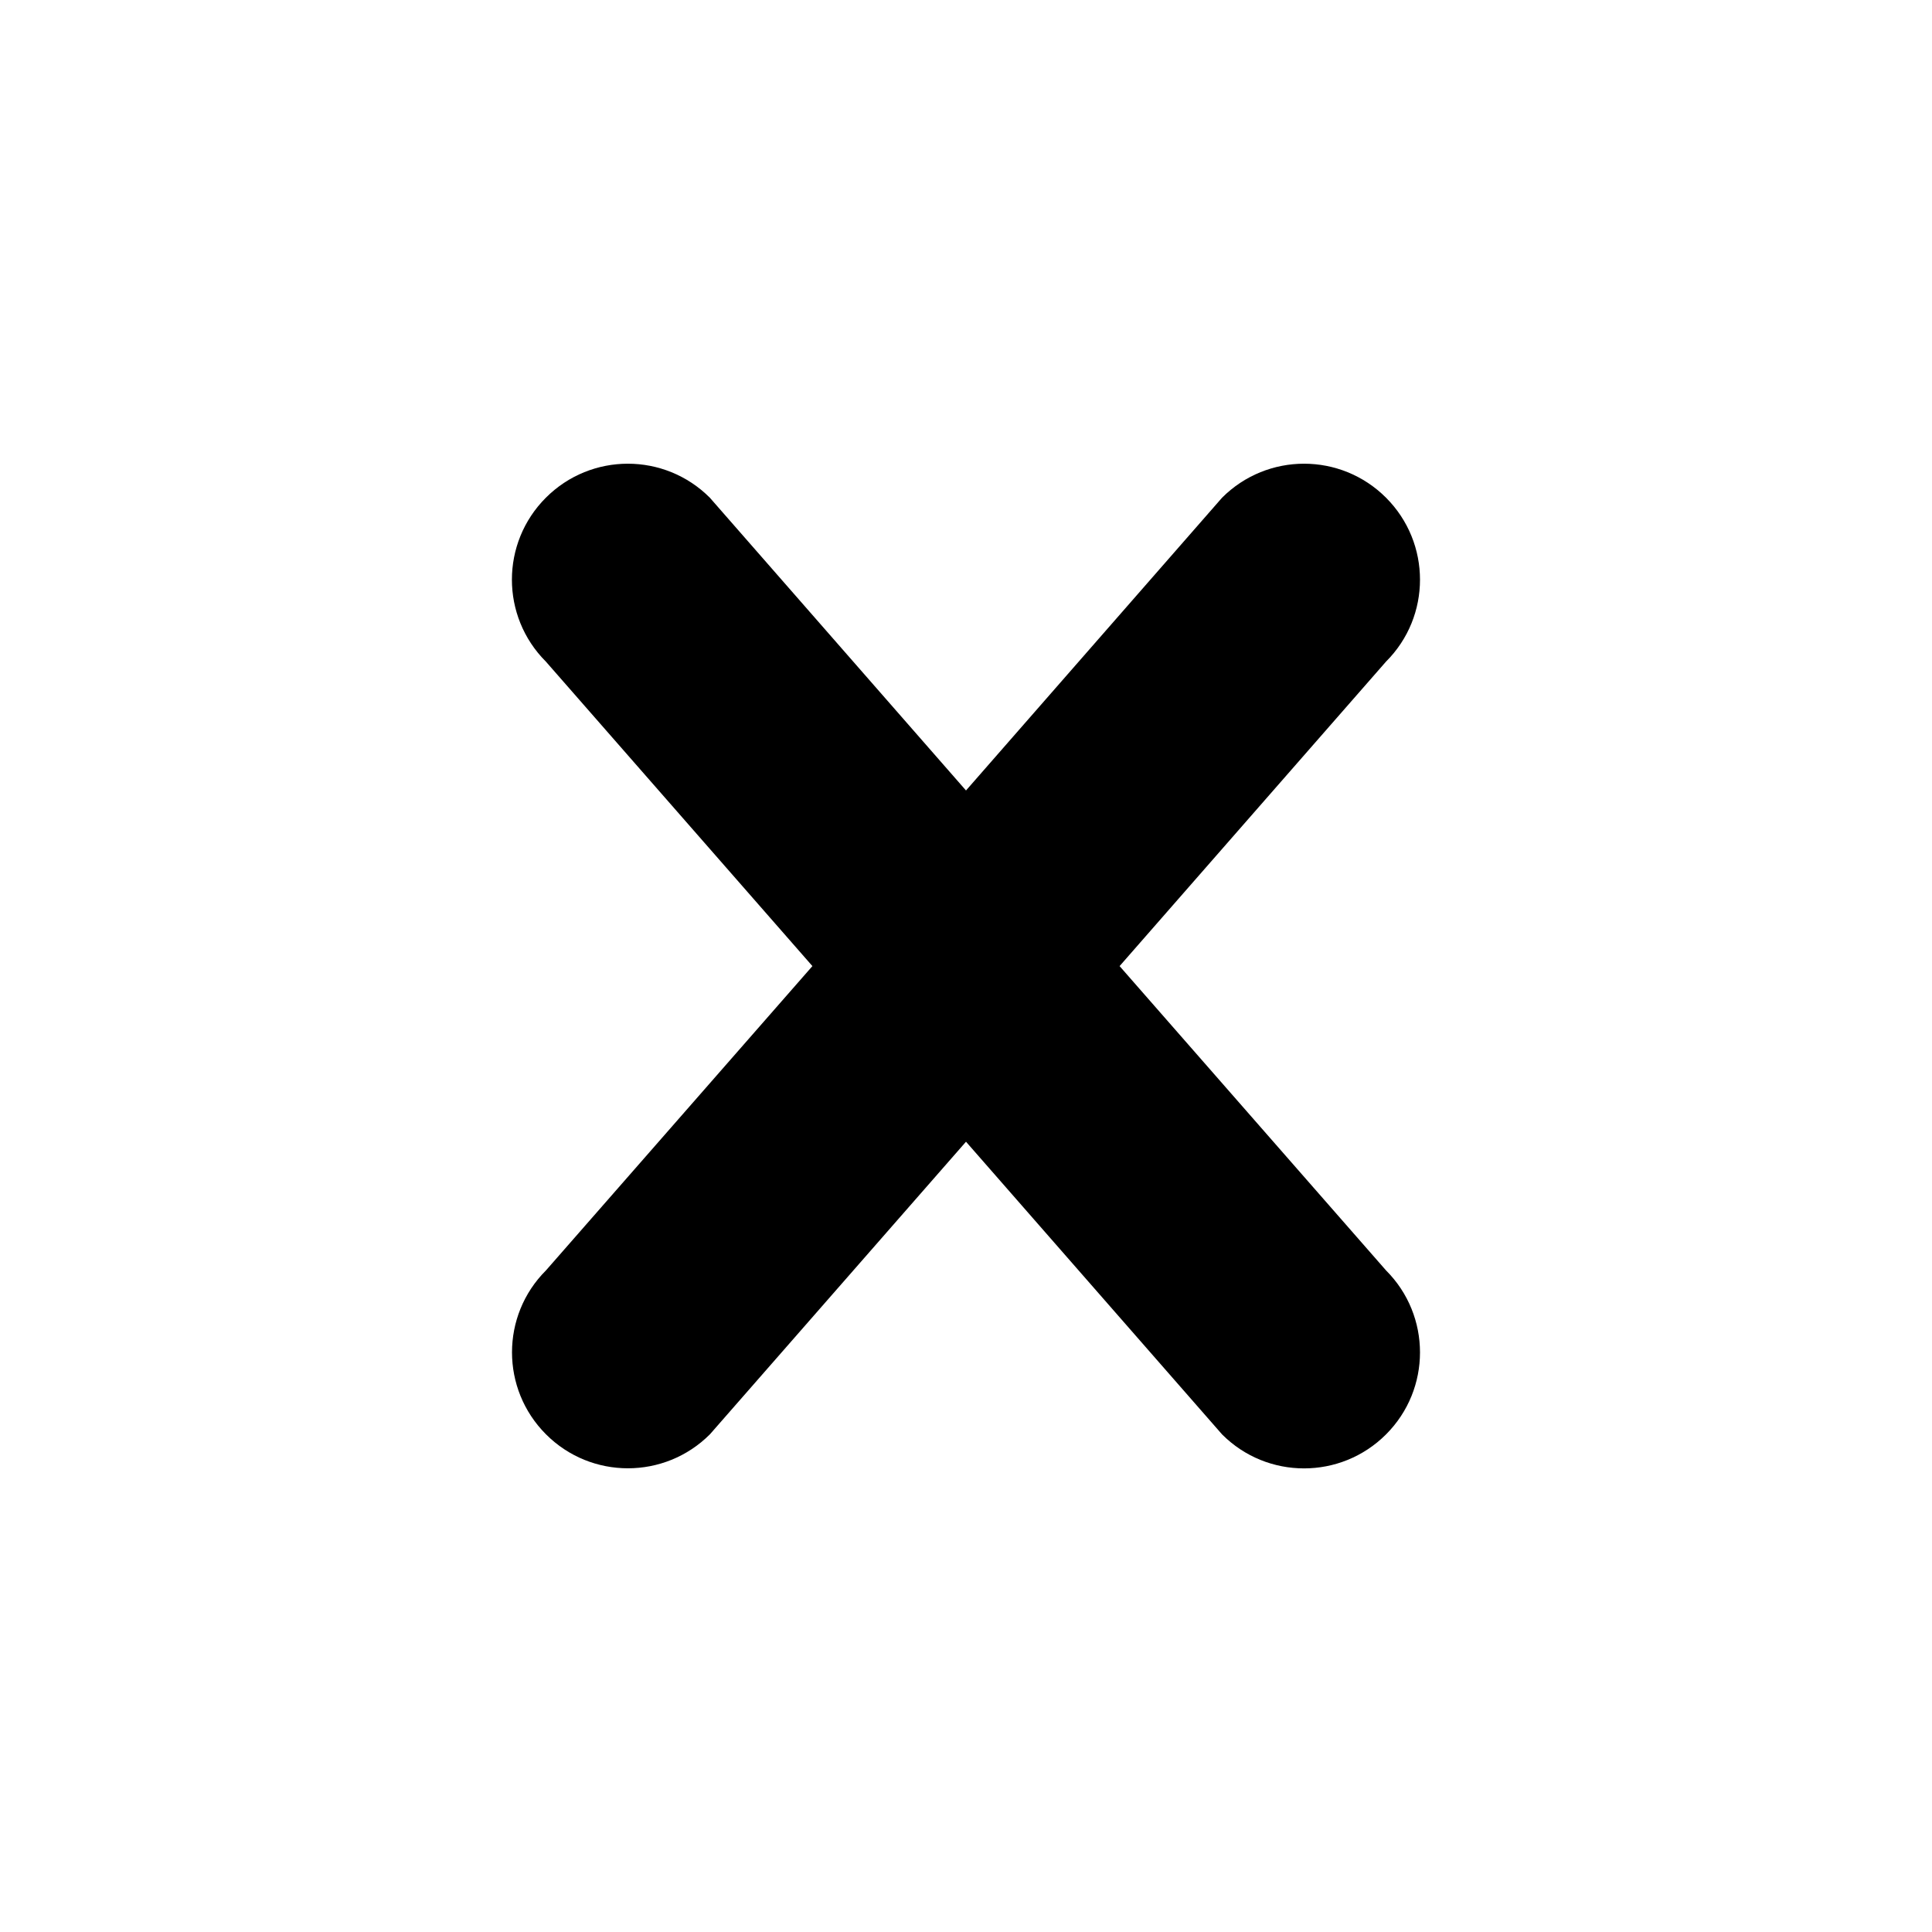
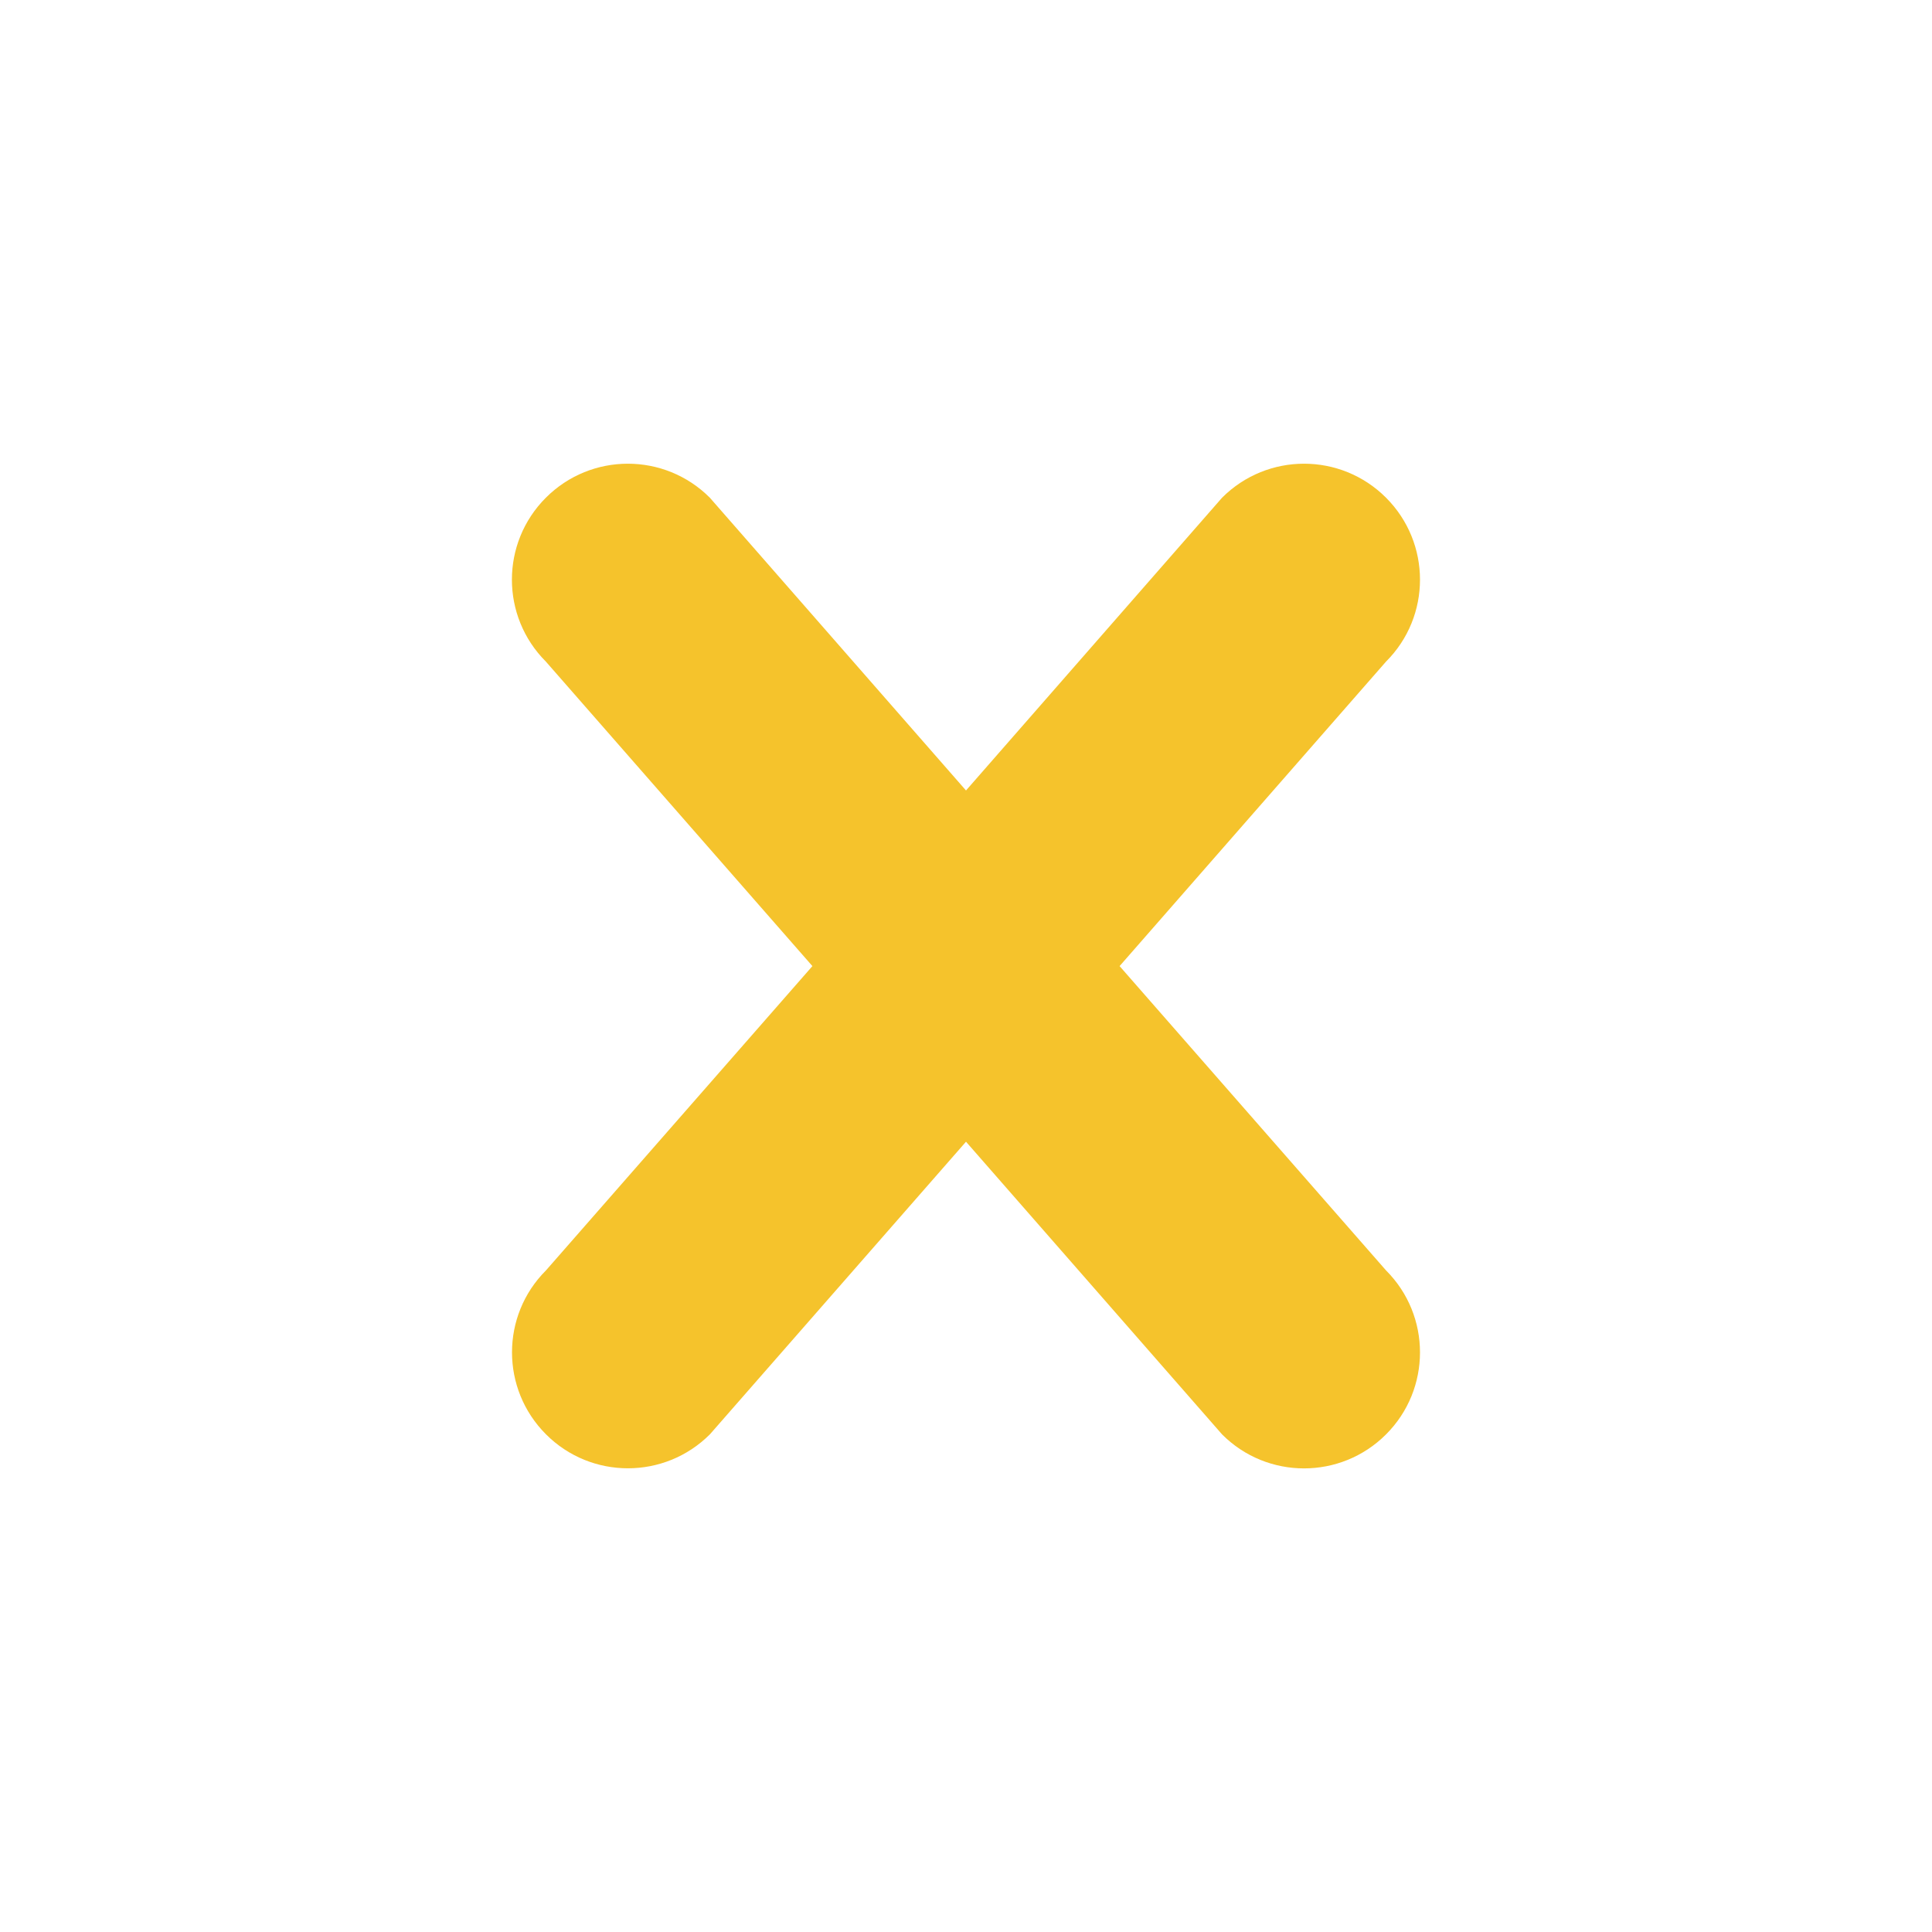
<svg xmlns="http://www.w3.org/2000/svg" version="1.1" width="20" height="20" viewBox="0 0 20 20">
-   <path d="M14.348 14.849c-0.469 0.469-1.229 0.469-1.697 0l-2.651-3.030-2.651 3.029c-0.469 0.469-1.229 0.469-1.697 0-0.469-0.469-0.469-1.229 0-1.697l2.758-3.15-2.759-3.152c-0.469-0.469-0.469-1.228 0-1.697s1.228-0.469 1.697 0l2.652 3.031 2.651-3.031c0.469-0.469 1.228-0.469 1.697 0s0.469 1.229 0 1.697l-2.758 3.152 2.758 3.15c0.469 0.469 0.469 1.229 0 1.698z" />
+   <path fill="#f5c32c" d="M14.348 14.849c-0.469 0.469-1.229 0.469-1.697 0l-2.651-3.030-2.651 3.029c-0.469 0.469-1.229 0.469-1.697 0-0.469-0.469-0.469-1.229 0-1.697l2.758-3.15-2.759-3.152c-0.469-0.469-0.469-1.228 0-1.697s1.228-0.469 1.697 0l2.652 3.031 2.651-3.031c0.469-0.469 1.228-0.469 1.697 0s0.469 1.229 0 1.697l-2.758 3.152 2.758 3.15c0.469 0.469 0.469 1.229 0 1.698z" />
</svg>
